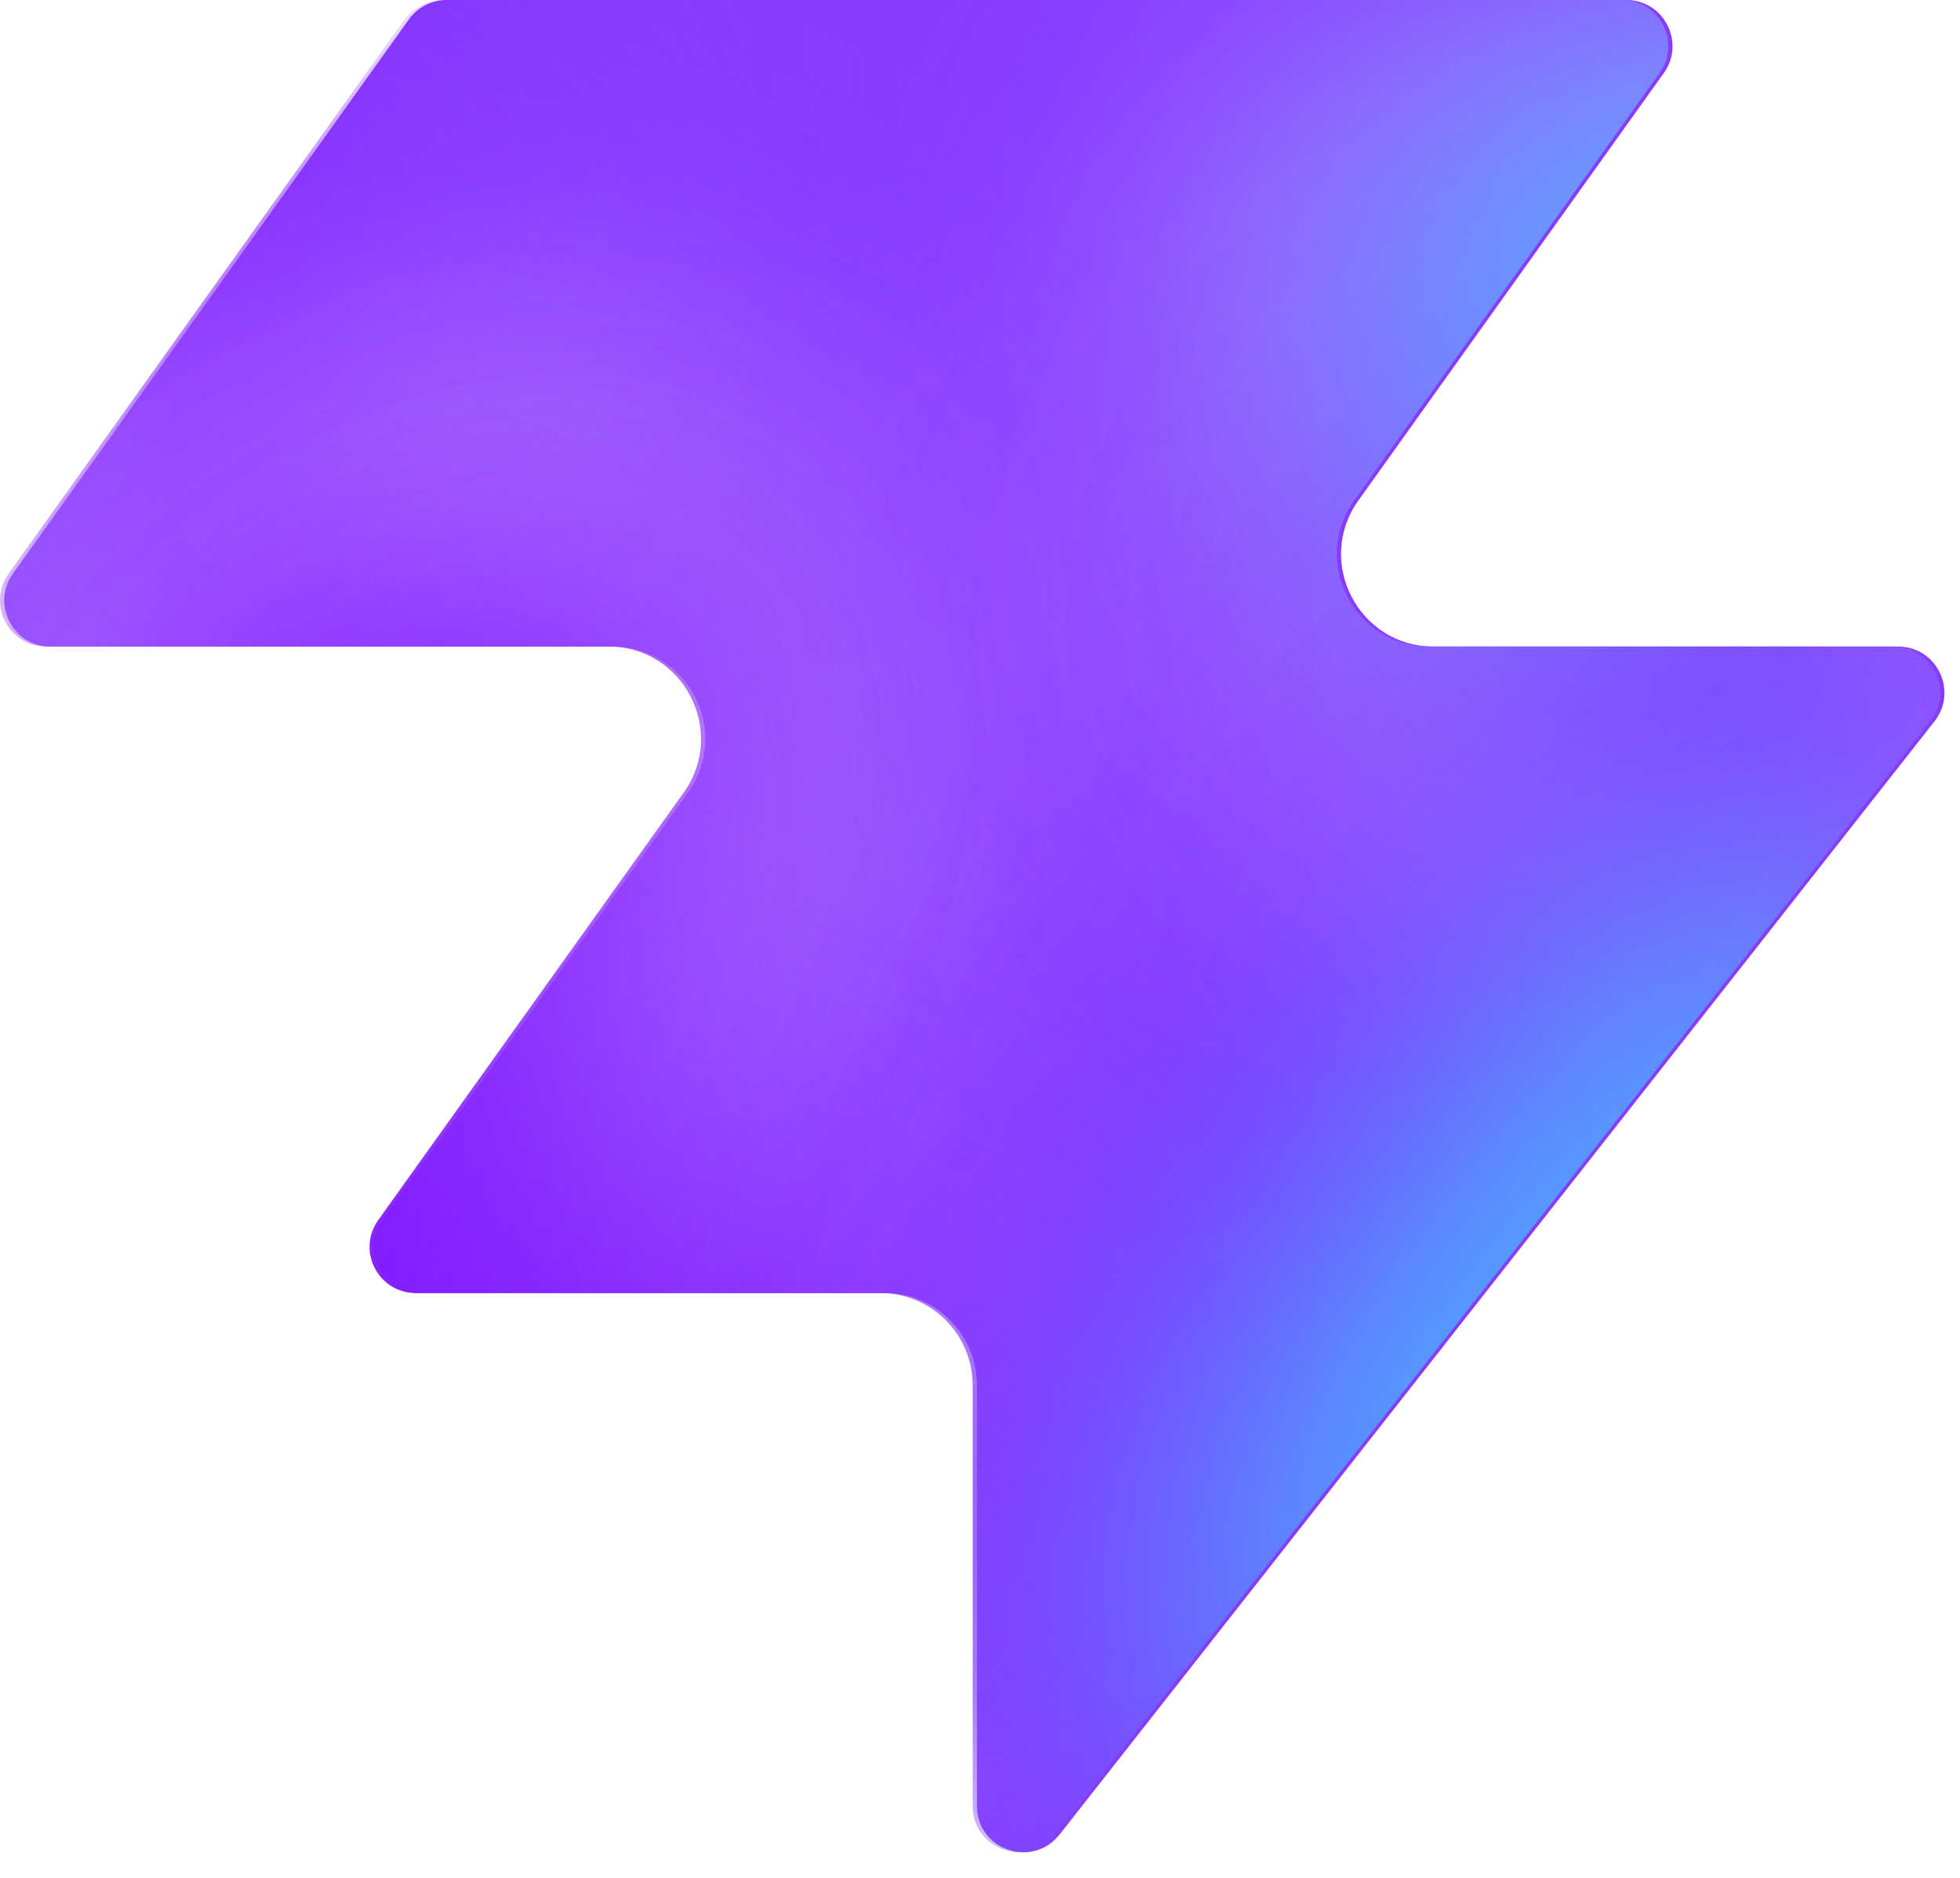
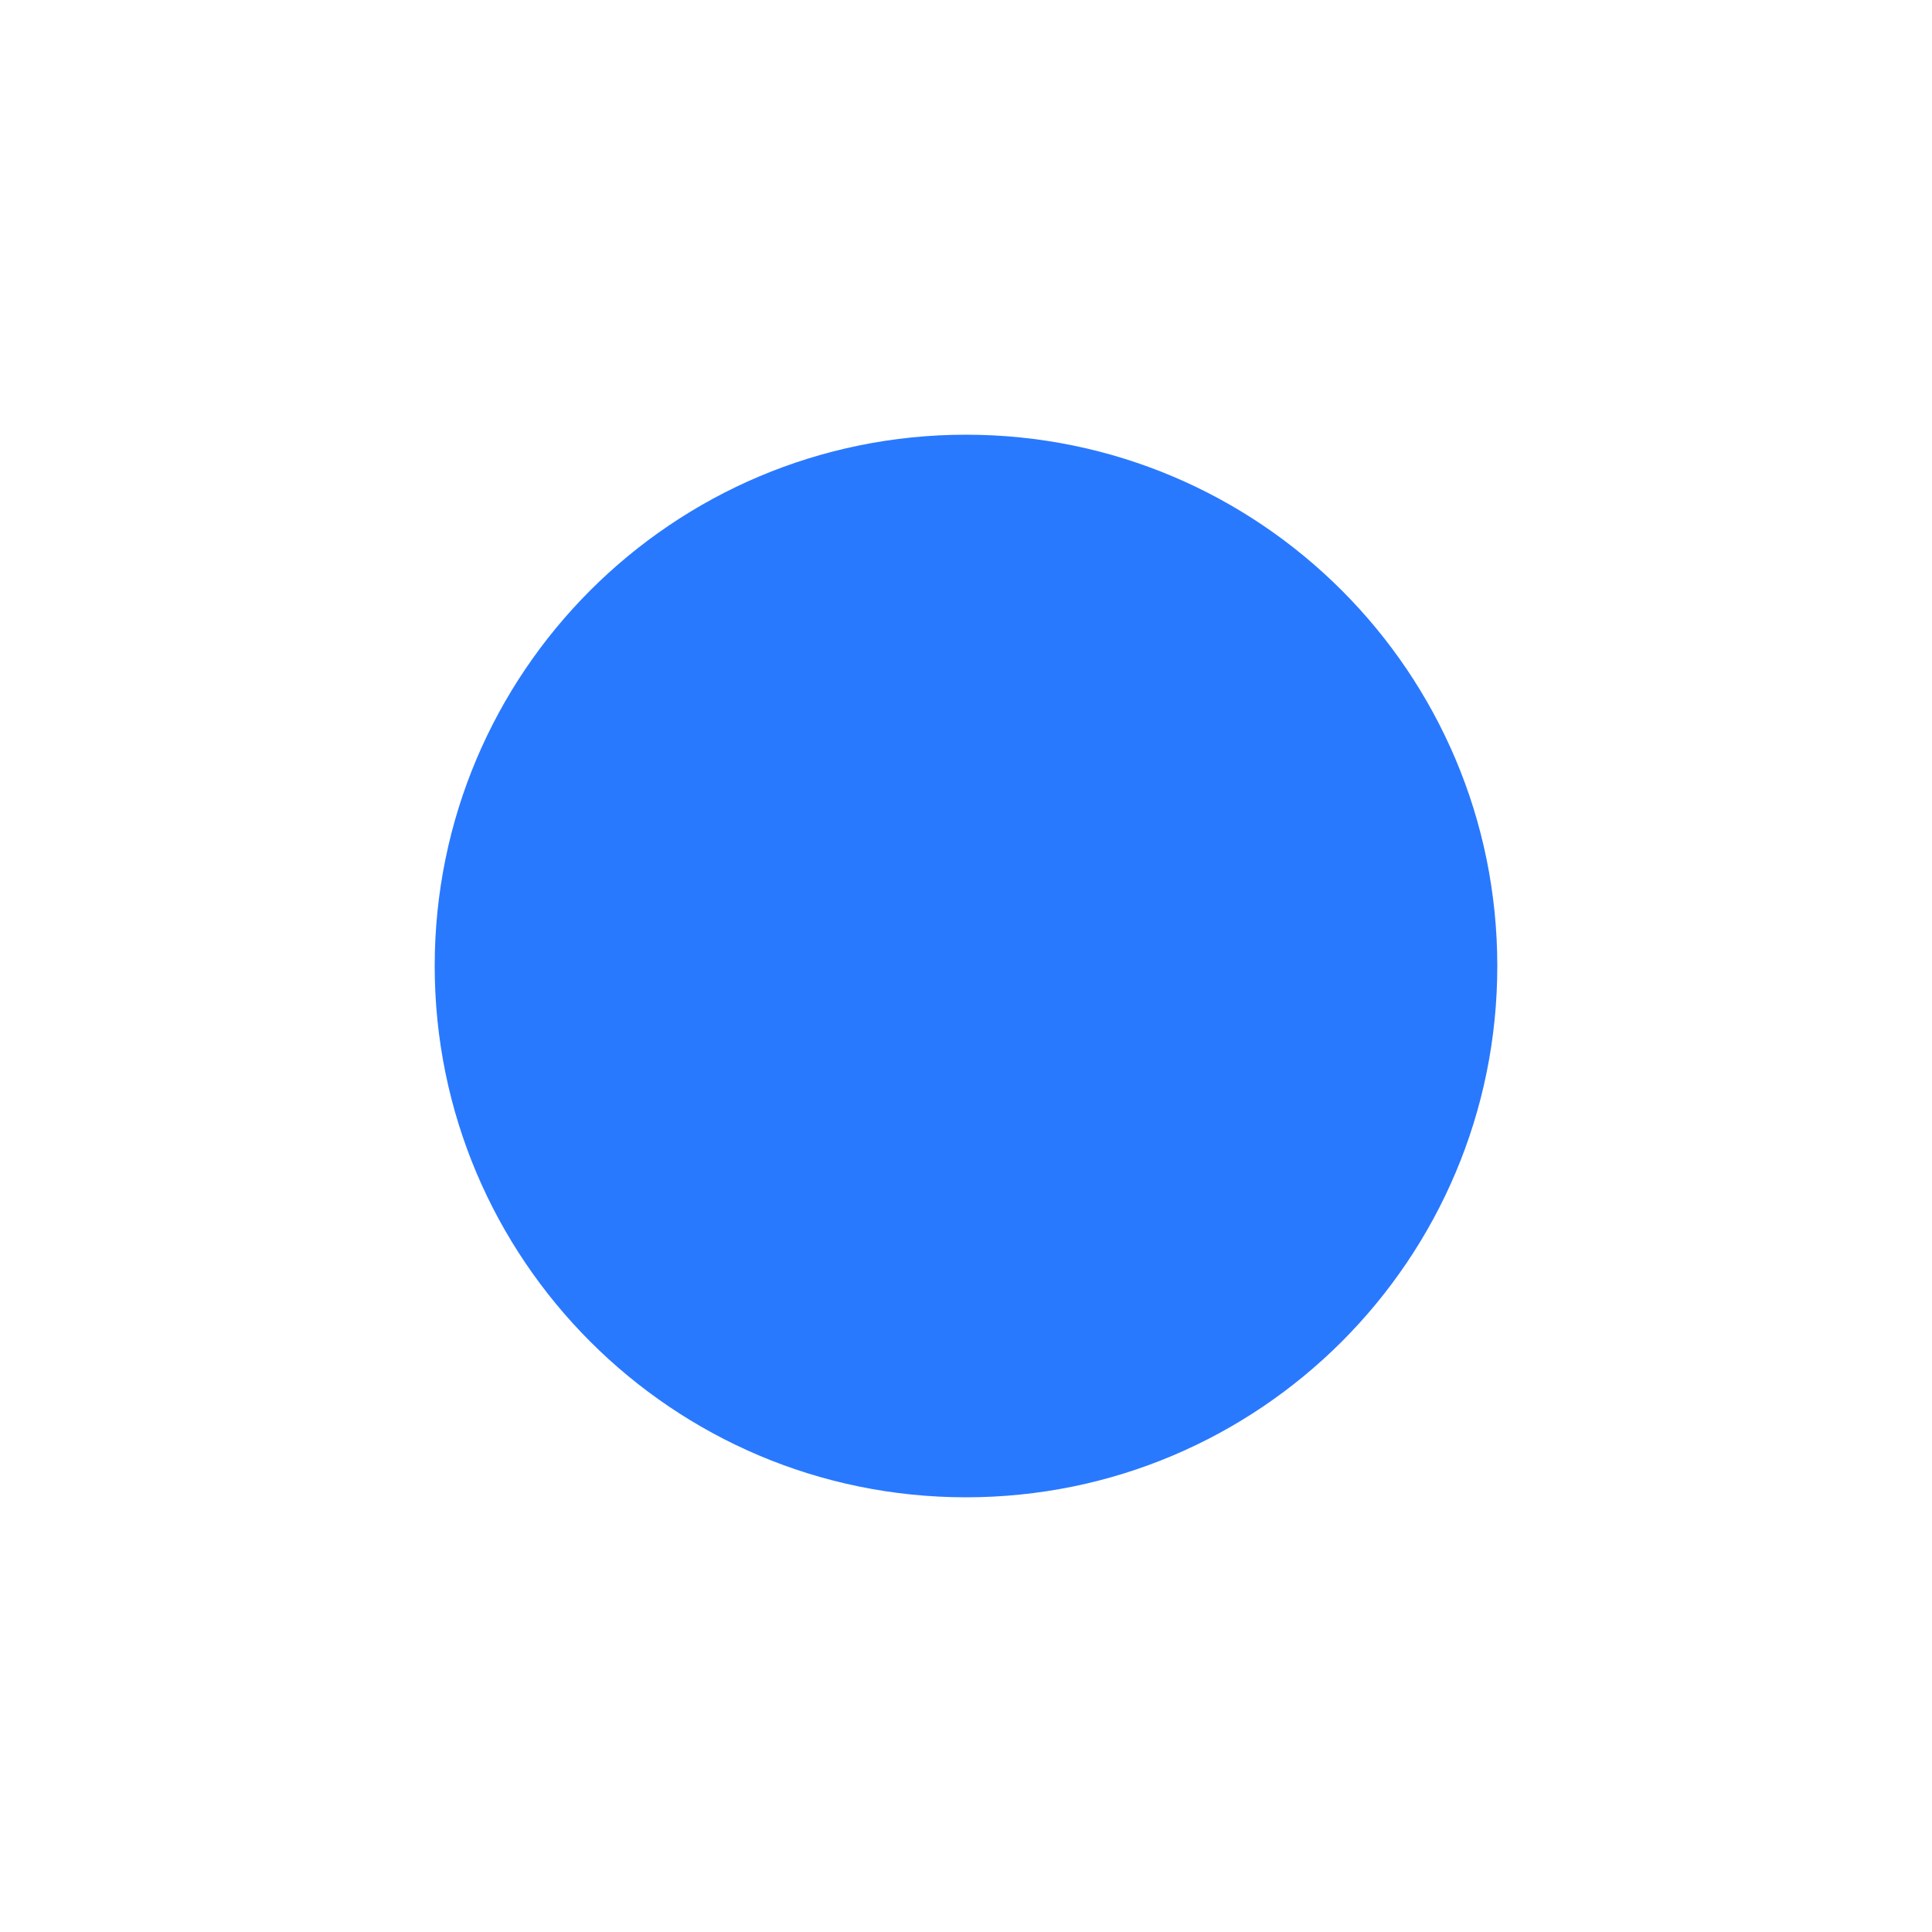
- <svg xmlns="http://www.w3.org/2000/svg" width="48" height="46" fill="none" viewBox="0 0 48 46">
-   <path fill="#863bff" d="M25.946 44.938c-.664.845-2.021.375-2.021-.698V33.937a2.26 2.26 0 0 0-2.262-2.262H10.287c-.92 0-1.456-1.04-.92-1.788l7.48-10.471c1.07-1.497 0-3.578-1.842-3.578H1.237c-.92 0-1.456-1.04-.92-1.788L10.013.474c.214-.297.556-.474.92-.474h28.894c.92 0 1.456 1.04.92 1.788l-7.48 10.471c-1.07 1.498 0 3.579 1.842 3.579h11.377c.943 0 1.473 1.088.89 1.83L25.947 44.94z" style="fill:#863bff;fill:color(display-p3 .525 .23 1);fill-opacity:1" />
-   <mask id="a" width="48" height="46" x="0" y="0" maskUnits="userSpaceOnUse" style="mask-type:alpha">
-     <path fill="#000" d="M25.842 44.938c-.664.844-2.021.375-2.021-.698V33.937a2.26 2.26 0 0 0-2.262-2.262H10.183c-.92 0-1.456-1.04-.92-1.788l7.48-10.471c1.07-1.498 0-3.579-1.842-3.579H1.133c-.92 0-1.456-1.04-.92-1.787L9.91.473c.214-.297.556-.474.92-.474h28.894c.92 0 1.456 1.04.92 1.788l-7.48 10.471c-1.07 1.498 0 3.578 1.842 3.578h11.377c.943 0 1.473 1.088.89 1.832L25.843 44.94z" style="fill:#000;fill-opacity:1" />
-   </mask>
-   <g mask="url(#a)">
-     <g filter="url(#b)">
-       <ellipse cx="5.508" cy="14.704" fill="#ede6ff" rx="5.508" ry="14.704" style="fill:#ede6ff;fill:color(display-p3 .927 .903 1);fill-opacity:1" transform="matrix(.00324 1 1 -.00324 -4.47 31.516)" />
-     </g>
-     <g filter="url(#c)">
-       <ellipse cx="10.399" cy="29.851" fill="#ede6ff" rx="10.399" ry="29.851" style="fill:#ede6ff;fill:color(display-p3 .927 .903 1);fill-opacity:1" transform="matrix(.00324 1 1 -.00324 -39.328 7.883)" />
-     </g>
-     <g filter="url(#d)">
-       <ellipse cx="5.508" cy="30.487" fill="#7e14ff" rx="5.508" ry="30.487" style="fill:#7e14ff;fill:color(display-p3 .492 .077 1);fill-opacity:1" transform="rotate(89.814 -25.913 -14.639)scale(1 -1)" />
-     </g>
-     <g filter="url(#e)">
-       <ellipse cx="5.508" cy="30.599" fill="#7e14ff" rx="5.508" ry="30.599" style="fill:#7e14ff;fill:color(display-p3 .492 .077 1);fill-opacity:1" transform="rotate(89.814 -32.644 -3.334)scale(1 -1)" />
-     </g>
-     <g filter="url(#f)">
-       <ellipse cx="5.508" cy="30.599" fill="#7e14ff" rx="5.508" ry="30.599" style="fill:#7e14ff;fill:color(display-p3 .492 .077 1);fill-opacity:1" transform="matrix(.00324 1 1 -.00324 -34.34 30.47)" />
-     </g>
-     <g filter="url(#g)">
-       <ellipse cx="14.072" cy="22.078" fill="#ede6ff" rx="14.072" ry="22.078" style="fill:#ede6ff;fill:color(display-p3 .927 .903 1);fill-opacity:1" transform="rotate(93.35 24.506 48.493)scale(-1 1)" />
-     </g>
-     <g filter="url(#h)">
-       <ellipse cx="3.47" cy="21.501" fill="#7e14ff" rx="3.47" ry="21.501" style="fill:#7e14ff;fill:color(display-p3 .492 .077 1);fill-opacity:1" transform="rotate(89.009 28.708 47.59)scale(-1 1)" />
-     </g>
-     <g filter="url(#i)">
-       <ellipse cx="3.47" cy="21.501" fill="#7e14ff" rx="3.47" ry="21.501" style="fill:#7e14ff;fill:color(display-p3 .492 .077 1);fill-opacity:1" transform="rotate(89.009 28.708 47.59)scale(-1 1)" />
-     </g>
-     <g filter="url(#j)">
-       <ellipse cx=".387" cy="8.972" fill="#7e14ff" rx="4.407" ry="29.108" style="fill:#7e14ff;fill:color(display-p3 .492 .077 1);fill-opacity:1" transform="rotate(39.51 .387 8.972)" />
-     </g>
-     <g filter="url(#k)">
-       <ellipse cx="47.523" cy="-6.092" fill="#7e14ff" rx="4.407" ry="29.108" style="fill:#7e14ff;fill:color(display-p3 .492 .077 1);fill-opacity:1" transform="rotate(37.892 47.523 -6.092)" />
-     </g>
-     <g filter="url(#l)">
-       <ellipse cx="41.412" cy="6.333" fill="#47bfff" rx="5.971" ry="9.665" style="fill:#47bfff;fill:color(display-p3 .28 .748 1);fill-opacity:1" transform="rotate(37.892 41.412 6.333)" />
-     </g>
-     <g filter="url(#m)">
-       <ellipse cx="-1.879" cy="38.332" fill="#7e14ff" rx="4.407" ry="29.108" style="fill:#7e14ff;fill:color(display-p3 .492 .077 1);fill-opacity:1" transform="rotate(37.892 -1.88 38.332)" />
-     </g>
-     <g filter="url(#n)">
-       <ellipse cx="-1.879" cy="38.332" fill="#7e14ff" rx="4.407" ry="29.108" style="fill:#7e14ff;fill:color(display-p3 .492 .077 1);fill-opacity:1" transform="rotate(37.892 -1.88 38.332)" />
-     </g>
-     <g filter="url(#o)">
-       <ellipse cx="35.651" cy="29.907" fill="#7e14ff" rx="4.407" ry="29.108" style="fill:#7e14ff;fill:color(display-p3 .492 .077 1);fill-opacity:1" transform="rotate(37.892 35.651 29.907)" />
-     </g>
-     <g filter="url(#p)">
-       <ellipse cx="38.418" cy="32.4" fill="#47bfff" rx="5.971" ry="15.297" style="fill:#47bfff;fill:color(display-p3 .28 .748 1);fill-opacity:1" transform="rotate(37.892 38.418 32.4)" />
-     </g>
-   </g>
-   <defs>
-     <filter id="b" width="60.045" height="41.654" x="-19.77" y="16.149" color-interpolation-filters="sRGB" filterUnits="userSpaceOnUse">
-       <feFlood flood-opacity="0" result="BackgroundImageFix" />
-       <feBlend in="SourceGraphic" in2="BackgroundImageFix" result="shape" />
-       <feGaussianBlur result="effect1_foregroundBlur_2002_17158" stdDeviation="7.659" />
-     </filter>
-     <filter id="c" width="90.34" height="51.437" x="-54.613" y="-7.533" color-interpolation-filters="sRGB" filterUnits="userSpaceOnUse">
-       <feFlood flood-opacity="0" result="BackgroundImageFix" />
-       <feBlend in="SourceGraphic" in2="BackgroundImageFix" result="shape" />
-       <feGaussianBlur result="effect1_foregroundBlur_2002_17158" stdDeviation="7.659" />
-     </filter>
-     <filter id="d" width="79.355" height="29.4" x="-49.64" y="2.03" color-interpolation-filters="sRGB" filterUnits="userSpaceOnUse">
-       <feFlood flood-opacity="0" result="BackgroundImageFix" />
-       <feBlend in="SourceGraphic" in2="BackgroundImageFix" result="shape" />
-       <feGaussianBlur result="effect1_foregroundBlur_2002_17158" stdDeviation="4.596" />
-     </filter>
-     <filter id="e" width="79.579" height="29.4" x="-45.045" y="20.029" color-interpolation-filters="sRGB" filterUnits="userSpaceOnUse">
-       <feFlood flood-opacity="0" result="BackgroundImageFix" />
-       <feBlend in="SourceGraphic" in2="BackgroundImageFix" result="shape" />
-       <feGaussianBlur result="effect1_foregroundBlur_2002_17158" stdDeviation="4.596" />
-     </filter>
-     <filter id="f" width="79.579" height="29.4" x="-43.513" y="21.178" color-interpolation-filters="sRGB" filterUnits="userSpaceOnUse">
-       <feFlood flood-opacity="0" result="BackgroundImageFix" />
-       <feBlend in="SourceGraphic" in2="BackgroundImageFix" result="shape" />
-       <feGaussianBlur result="effect1_foregroundBlur_2002_17158" stdDeviation="4.596" />
-     </filter>
-     <filter id="g" width="74.749" height="58.852" x="15.756" y="-17.901" color-interpolation-filters="sRGB" filterUnits="userSpaceOnUse">
-       <feFlood flood-opacity="0" result="BackgroundImageFix" />
-       <feBlend in="SourceGraphic" in2="BackgroundImageFix" result="shape" />
-       <feGaussianBlur result="effect1_foregroundBlur_2002_17158" stdDeviation="7.659" />
-     </filter>
-     <filter id="h" width="61.377" height="25.362" x="23.548" y="2.284" color-interpolation-filters="sRGB" filterUnits="userSpaceOnUse">
-       <feFlood flood-opacity="0" result="BackgroundImageFix" />
-       <feBlend in="SourceGraphic" in2="BackgroundImageFix" result="shape" />
-       <feGaussianBlur result="effect1_foregroundBlur_2002_17158" stdDeviation="4.596" />
-     </filter>
-     <filter id="i" width="61.377" height="25.362" x="23.548" y="2.284" color-interpolation-filters="sRGB" filterUnits="userSpaceOnUse">
-       <feFlood flood-opacity="0" result="BackgroundImageFix" />
-       <feBlend in="SourceGraphic" in2="BackgroundImageFix" result="shape" />
-       <feGaussianBlur result="effect1_foregroundBlur_2002_17158" stdDeviation="4.596" />
-     </filter>
-     <filter id="j" width="56.045" height="63.649" x="-27.636" y="-22.853" color-interpolation-filters="sRGB" filterUnits="userSpaceOnUse">
-       <feFlood flood-opacity="0" result="BackgroundImageFix" />
-       <feBlend in="SourceGraphic" in2="BackgroundImageFix" result="shape" />
-       <feGaussianBlur result="effect1_foregroundBlur_2002_17158" stdDeviation="4.596" />
-     </filter>
-     <filter id="k" width="54.814" height="64.646" x="20.116" y="-38.415" color-interpolation-filters="sRGB" filterUnits="userSpaceOnUse">
-       <feFlood flood-opacity="0" result="BackgroundImageFix" />
-       <feBlend in="SourceGraphic" in2="BackgroundImageFix" result="shape" />
-       <feGaussianBlur result="effect1_foregroundBlur_2002_17158" stdDeviation="4.596" />
-     </filter>
-     <filter id="l" width="33.541" height="35.313" x="24.641" y="-11.323" color-interpolation-filters="sRGB" filterUnits="userSpaceOnUse">
-       <feFlood flood-opacity="0" result="BackgroundImageFix" />
-       <feBlend in="SourceGraphic" in2="BackgroundImageFix" result="shape" />
-       <feGaussianBlur result="effect1_foregroundBlur_2002_17158" stdDeviation="4.596" />
-     </filter>
-     <filter id="m" width="54.814" height="64.646" x="-29.286" y="6.009" color-interpolation-filters="sRGB" filterUnits="userSpaceOnUse">
-       <feFlood flood-opacity="0" result="BackgroundImageFix" />
-       <feBlend in="SourceGraphic" in2="BackgroundImageFix" result="shape" />
-       <feGaussianBlur result="effect1_foregroundBlur_2002_17158" stdDeviation="4.596" />
-     </filter>
-     <filter id="n" width="54.814" height="64.646" x="-29.286" y="6.009" color-interpolation-filters="sRGB" filterUnits="userSpaceOnUse">
-       <feFlood flood-opacity="0" result="BackgroundImageFix" />
-       <feBlend in="SourceGraphic" in2="BackgroundImageFix" result="shape" />
-       <feGaussianBlur result="effect1_foregroundBlur_2002_17158" stdDeviation="4.596" />
-     </filter>
-     <filter id="o" width="54.814" height="64.646" x="8.244" y="-2.416" color-interpolation-filters="sRGB" filterUnits="userSpaceOnUse">
-       <feFlood flood-opacity="0" result="BackgroundImageFix" />
-       <feBlend in="SourceGraphic" in2="BackgroundImageFix" result="shape" />
-       <feGaussianBlur result="effect1_foregroundBlur_2002_17158" stdDeviation="4.596" />
-     </filter>
-     <filter id="p" width="39.409" height="43.623" x="18.713" y="10.588" color-interpolation-filters="sRGB" filterUnits="userSpaceOnUse">
-       <feFlood flood-opacity="0" result="BackgroundImageFix" />
-       <feBlend in="SourceGraphic" in2="BackgroundImageFix" result="shape" />
-       <feGaussianBlur result="effect1_foregroundBlur_2002_17158" stdDeviation="4.596" />
-     </filter>
-   </defs>
+ <svg xmlns="http://www.w3.org/2000/svg" viewBox="0 0 400 400">
+   <circle cx="200" cy="200" r="110" fill="#2979FF" style="fill:rgb(41, 121, 255);stroke:none;color:rgb(255, 255, 255);stroke-width:1px;stroke-linecap:butt;stroke-linejoin:miter;opacity:1;font-family:&quot;Anthropic Sans&quot;, -apple-system, BlinkMacSystemFont, &quot;Segoe UI&quot;, sans-serif;font-size:16px;font-weight:400;text-anchor:start;dominant-baseline:auto" />
</svg>
